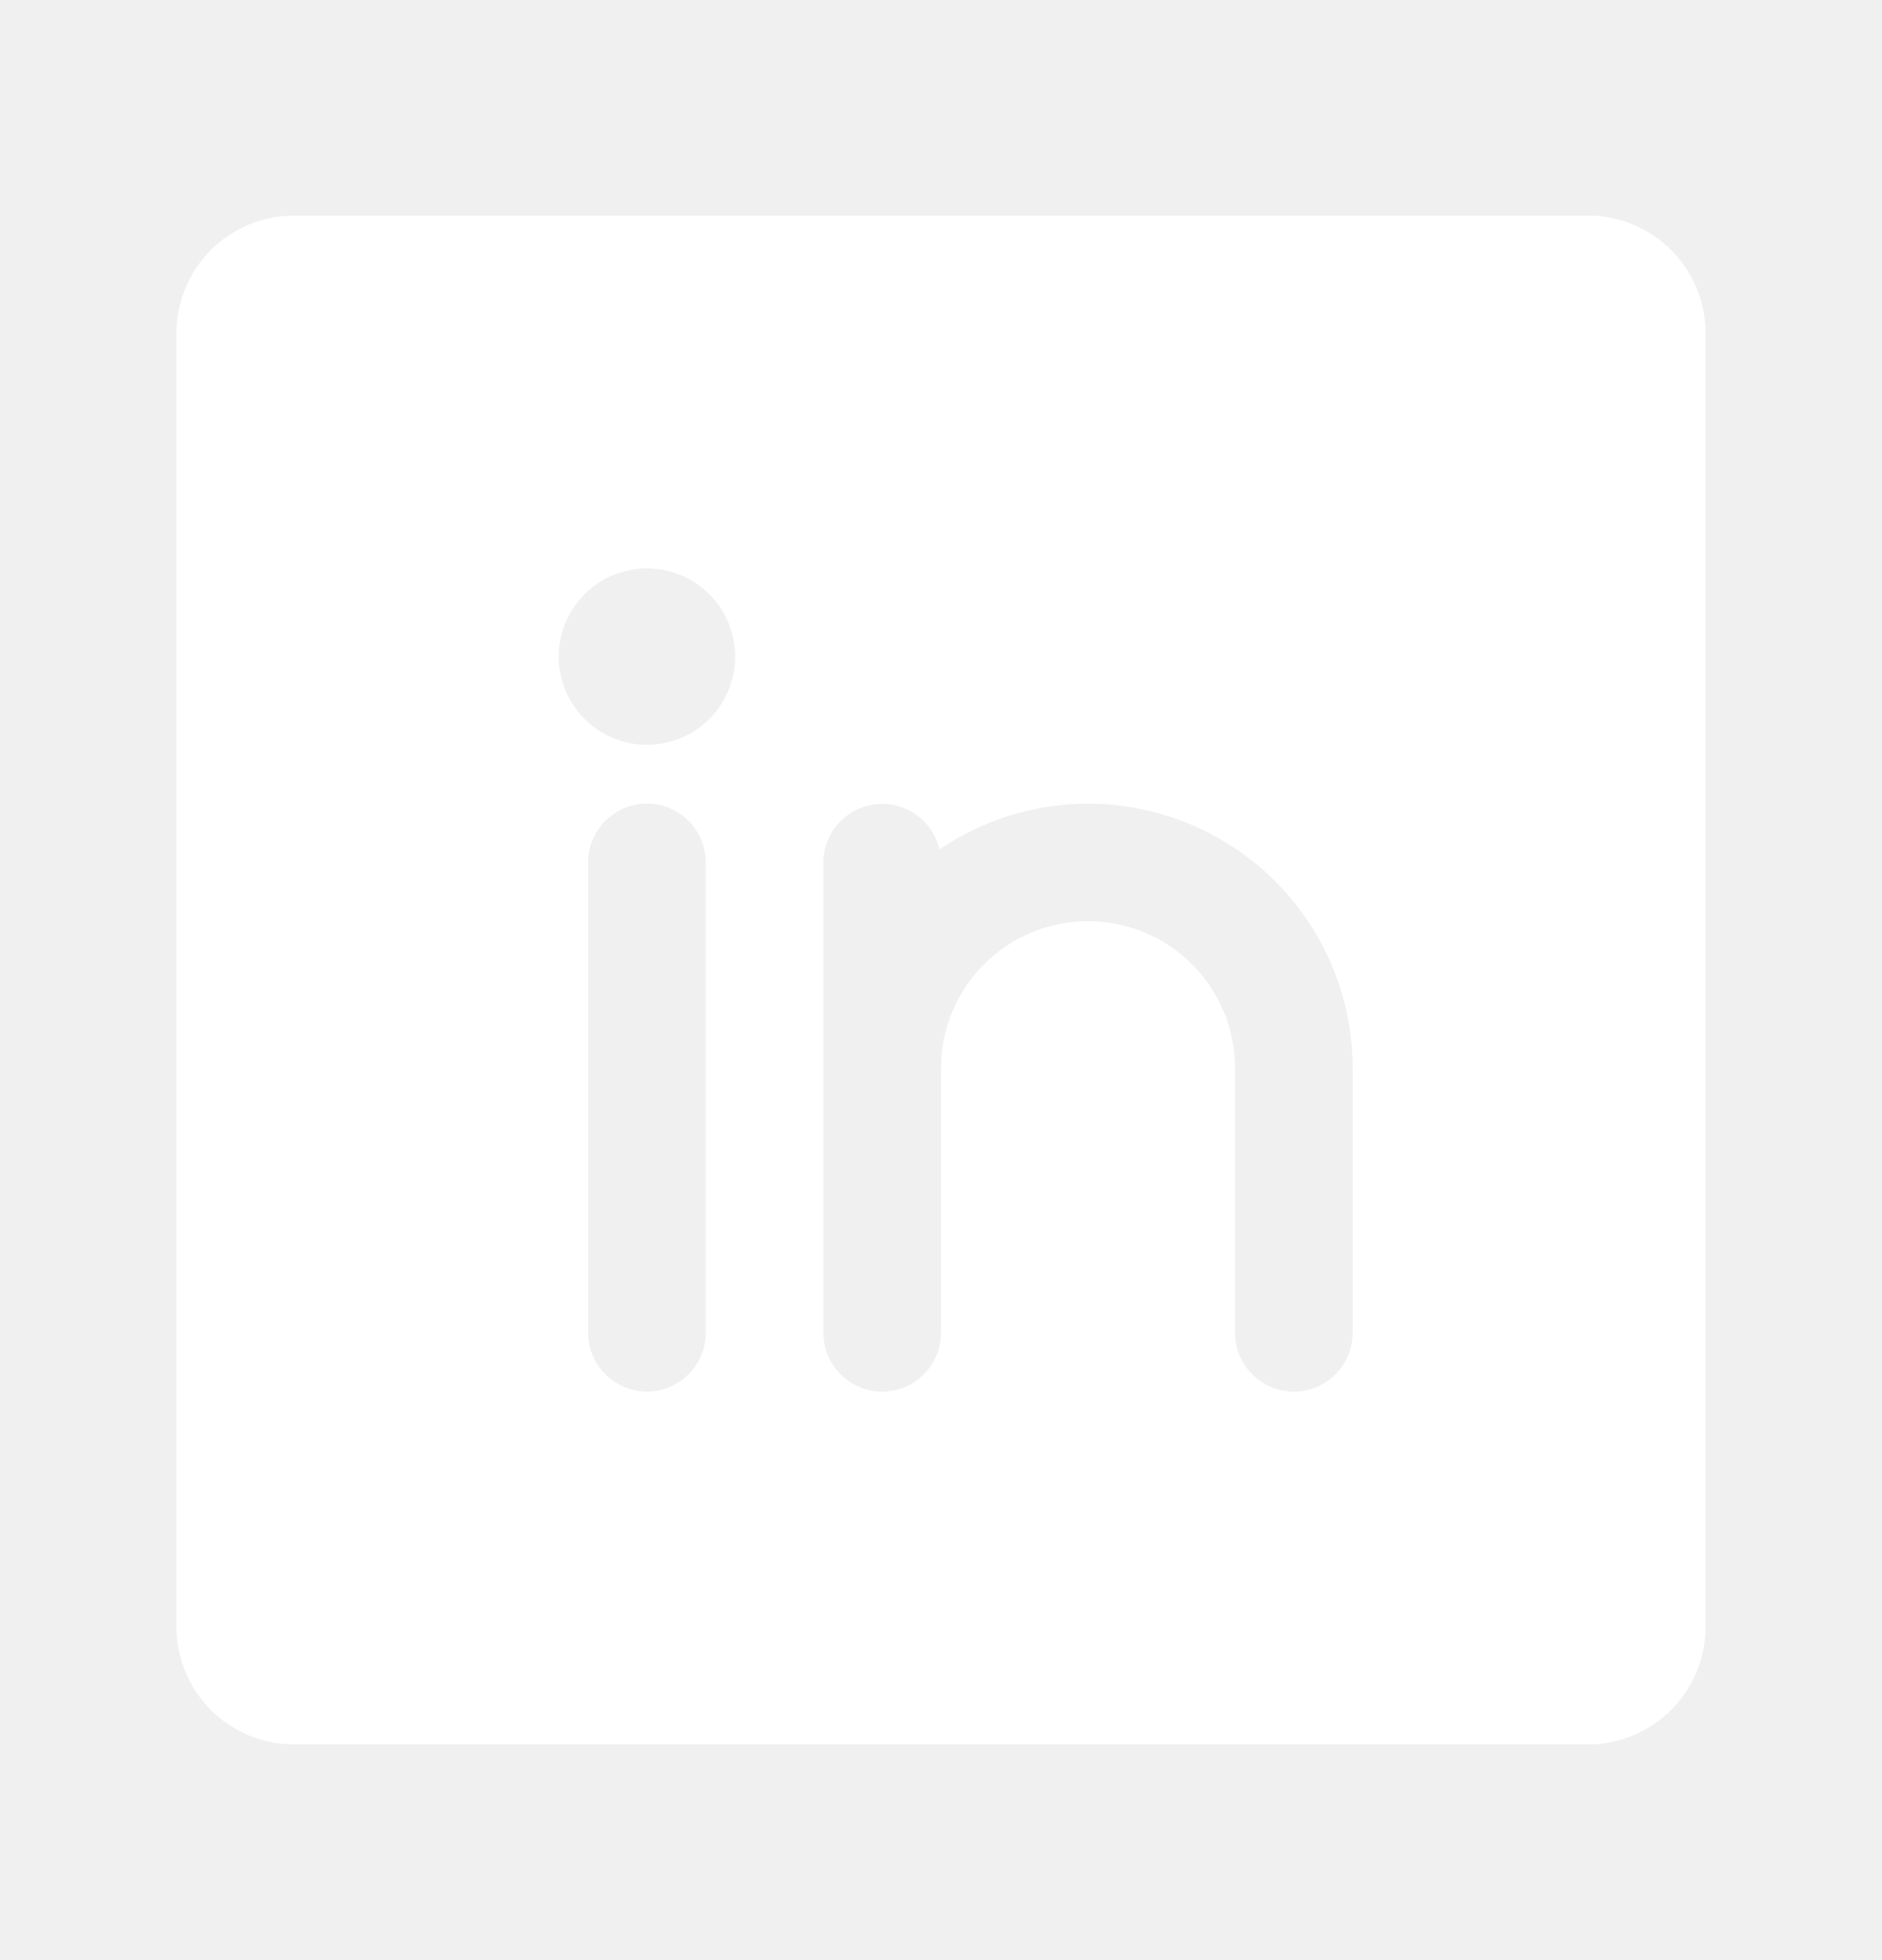
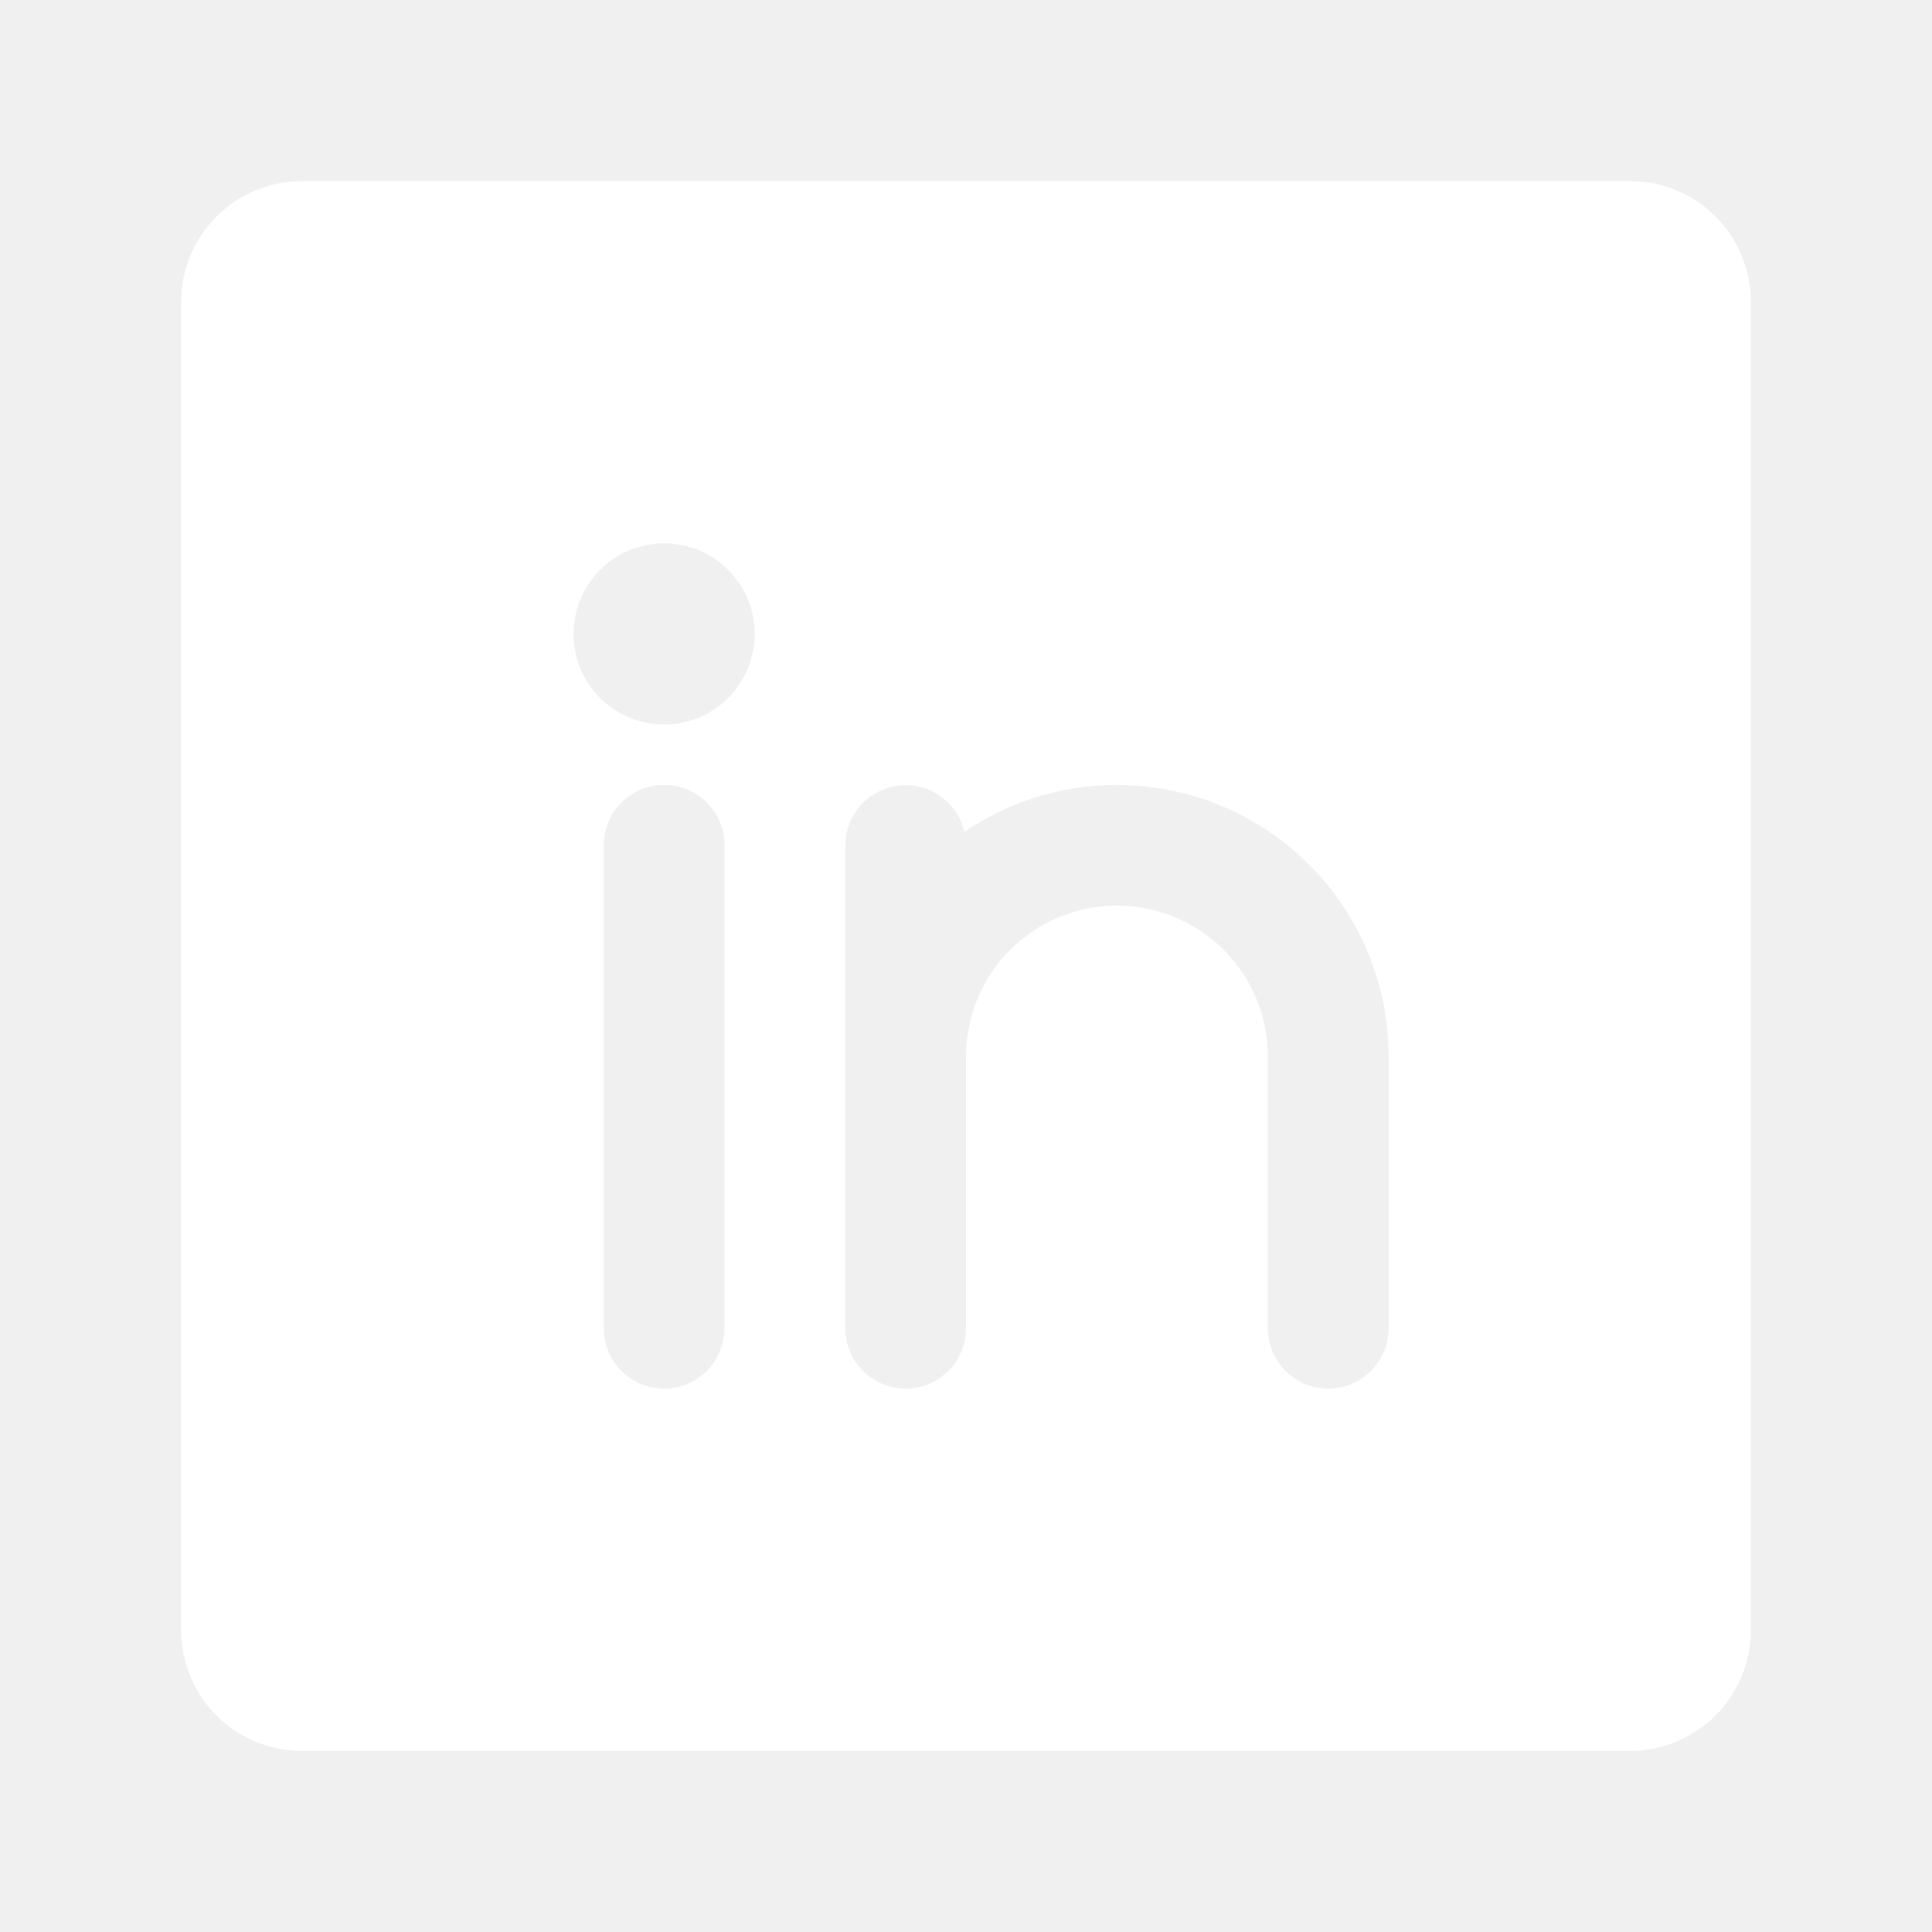
- <svg xmlns="http://www.w3.org/2000/svg" width="24" height="25" viewBox="0 0 24 25" fill="none">
-   <g id="LinkedinLogo">
-     <path id="Vector" d="M20.25 2.75H3.75C3.352 2.75 2.971 2.908 2.689 3.189C2.408 3.471 2.25 3.852 2.25 4.25V20.75C2.25 21.148 2.408 21.529 2.689 21.811C2.971 22.092 3.352 22.25 3.75 22.25H20.25C20.648 22.25 21.029 22.092 21.311 21.811C21.592 21.529 21.75 21.148 21.75 20.75V4.25C21.75 3.852 21.592 3.471 21.311 3.189C21.029 2.908 20.648 2.75 20.25 2.75ZM9 17C9 17.199 8.921 17.39 8.78 17.53C8.64 17.671 8.449 17.75 8.25 17.75C8.051 17.75 7.86 17.671 7.72 17.53C7.579 17.39 7.5 17.199 7.5 17V11C7.5 10.801 7.579 10.61 7.72 10.47C7.86 10.329 8.051 10.25 8.25 10.25C8.449 10.25 8.64 10.329 8.78 10.47C8.921 10.61 9 10.801 9 11V17ZM8.25 9.5C8.027 9.5 7.81 9.434 7.625 9.31C7.44 9.187 7.296 9.011 7.211 8.806C7.125 8.6 7.103 8.374 7.147 8.156C7.19 7.937 7.297 7.737 7.455 7.58C7.612 7.422 7.812 7.315 8.031 7.272C8.249 7.228 8.475 7.25 8.681 7.336C8.886 7.421 9.062 7.565 9.185 7.75C9.309 7.935 9.375 8.152 9.375 8.375C9.375 8.673 9.256 8.96 9.046 9.171C8.835 9.381 8.548 9.5 8.25 9.5ZM17.25 17C17.25 17.199 17.171 17.39 17.03 17.53C16.89 17.671 16.699 17.75 16.5 17.75C16.301 17.75 16.11 17.671 15.97 17.53C15.829 17.39 15.75 17.199 15.75 17V13.625C15.75 13.128 15.553 12.651 15.201 12.299C14.849 11.947 14.372 11.75 13.875 11.75C13.378 11.75 12.901 11.947 12.549 12.299C12.197 12.651 12 13.128 12 13.625V17C12 17.199 11.921 17.39 11.78 17.53C11.64 17.671 11.449 17.75 11.25 17.75C11.051 17.75 10.86 17.671 10.72 17.53C10.579 17.39 10.5 17.199 10.5 17V11C10.501 10.816 10.569 10.639 10.692 10.503C10.815 10.366 10.983 10.279 11.166 10.258C11.348 10.238 11.532 10.285 11.682 10.391C11.832 10.497 11.938 10.654 11.98 10.833C12.488 10.489 13.079 10.29 13.691 10.256C14.304 10.223 14.913 10.357 15.455 10.644C15.997 10.931 16.45 11.36 16.766 11.885C17.083 12.411 17.25 13.012 17.25 13.625V17Z" fill="white" />
-   </g>
+ <svg xmlns="http://www.w3.org/2000/svg" width="32" height="32" viewBox="0 0 32 32" fill="none">
+   <path d="M27 3H5C4.47 3 3.961 3.211 3.586 3.586C3.211 3.961 3 4.47 3 5V27C3 27.53 3.211 28.039 3.586 28.414C3.961 28.789 4.47 29 5 29H27C27.53 29 28.039 28.789 28.414 28.414C28.789 28.039 29 27.53 29 27V5C29 4.47 28.789 3.961 28.414 3.586C28.039 3.211 27.53 3 27 3ZM12 22C12 22.265 11.895 22.52 11.707 22.707C11.52 22.895 11.265 23 11 23C10.735 23 10.48 22.895 10.293 22.707C10.105 22.52 10 22.265 10 22V14C10 13.735 10.105 13.48 10.293 13.293C10.48 13.105 10.735 13 11 13C11.265 13 11.52 13.105 11.707 13.293C11.895 13.48 12 13.735 12 14V22ZM11 12C10.703 12 10.413 11.912 10.167 11.747C9.92 11.582 9.728 11.348 9.614 11.074C9.501 10.8 9.471 10.498 9.529 10.207C9.587 9.916 9.73 9.649 9.939 9.439C10.149 9.23 10.416 9.087 10.707 9.029C10.998 8.971 11.3 9.001 11.574 9.114C11.848 9.228 12.082 9.42 12.247 9.667C12.412 9.913 12.5 10.203 12.5 10.5C12.5 10.898 12.342 11.279 12.061 11.561C11.779 11.842 11.398 12 11 12ZM23 22C23 22.265 22.895 22.52 22.707 22.707C22.52 22.895 22.265 23 22 23C21.735 23 21.48 22.895 21.293 22.707C21.105 22.52 21 22.265 21 22V17.5C21 16.837 20.737 16.201 20.268 15.732C19.799 15.263 19.163 15 18.5 15C17.837 15 17.201 15.263 16.732 15.732C16.263 16.201 16 16.837 16 17.5V22C16 22.265 15.895 22.52 15.707 22.707C15.52 22.895 15.265 23 15 23C14.735 23 14.48 22.895 14.293 22.707C14.105 22.52 14 22.265 14 22V14C14.001 13.755 14.092 13.519 14.256 13.337C14.42 13.155 14.645 13.039 14.888 13.011C15.131 12.984 15.376 13.047 15.576 13.188C15.777 13.329 15.918 13.539 15.974 13.777C16.65 13.319 17.439 13.053 18.255 13.008C19.071 12.964 19.884 13.142 20.607 13.525C21.329 13.908 21.933 14.48 22.355 15.18C22.777 15.881 23 16.683 23 17.5V22Z" fill="white" />
</svg>
